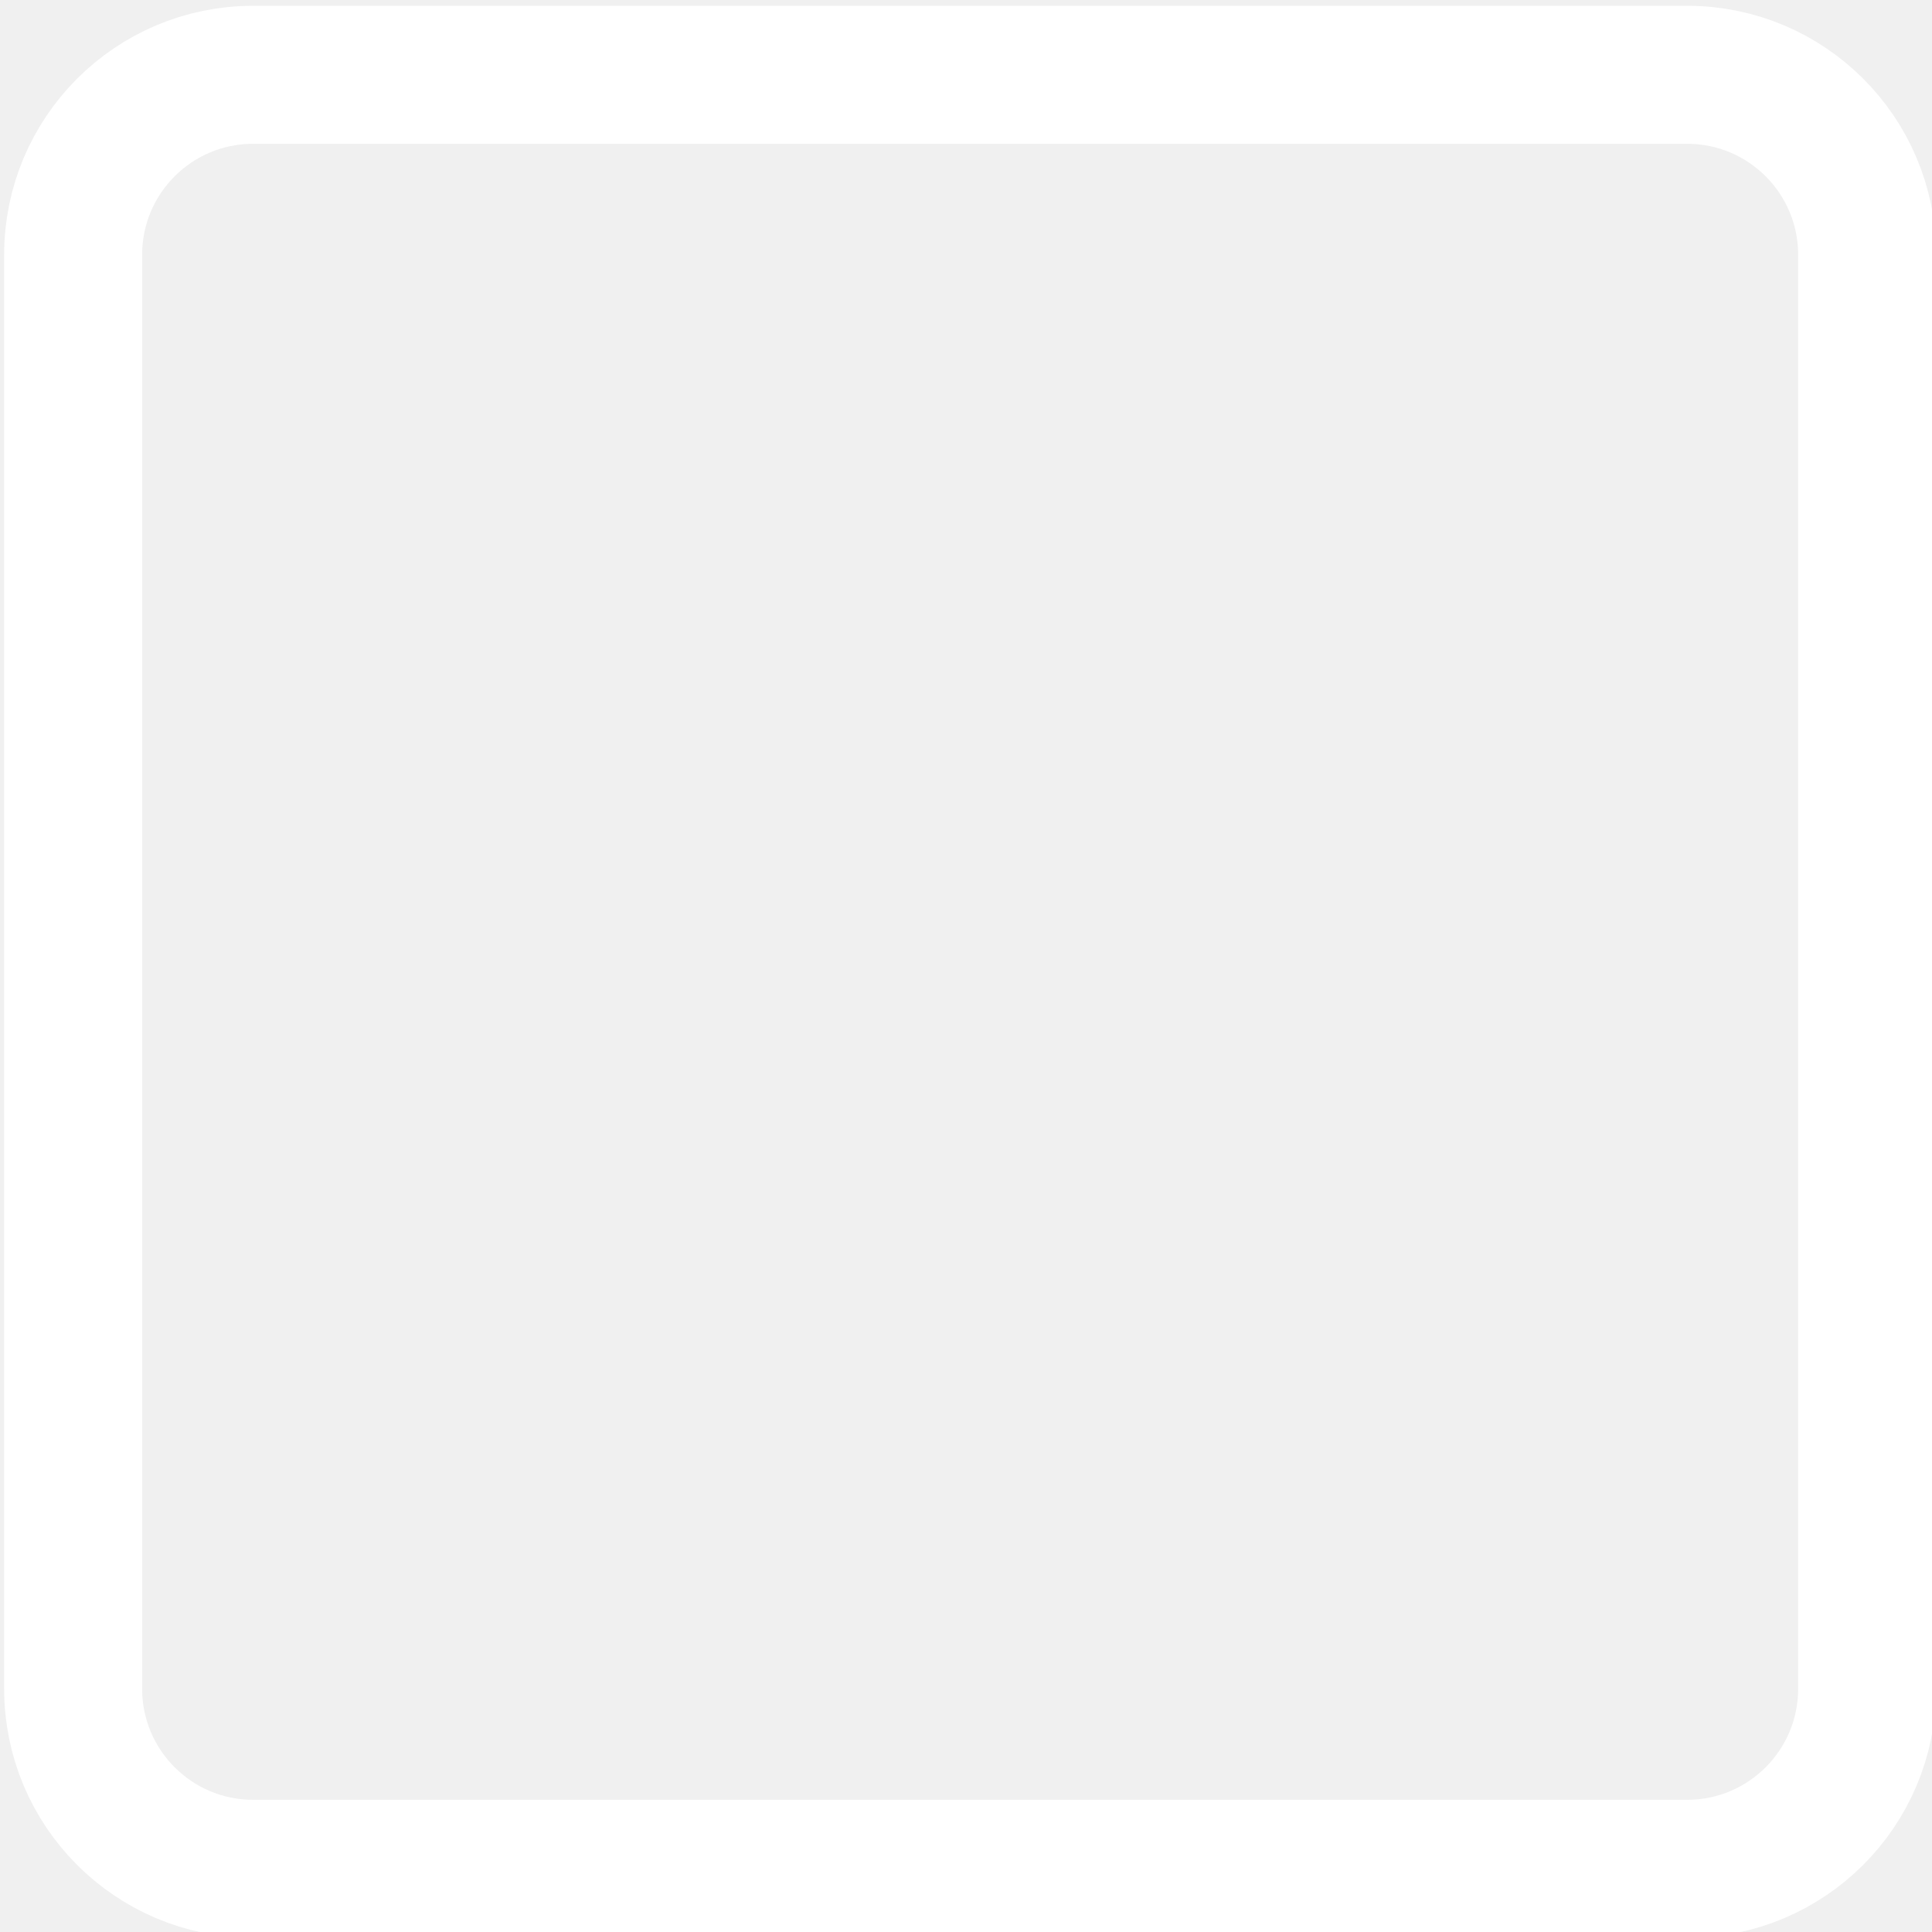
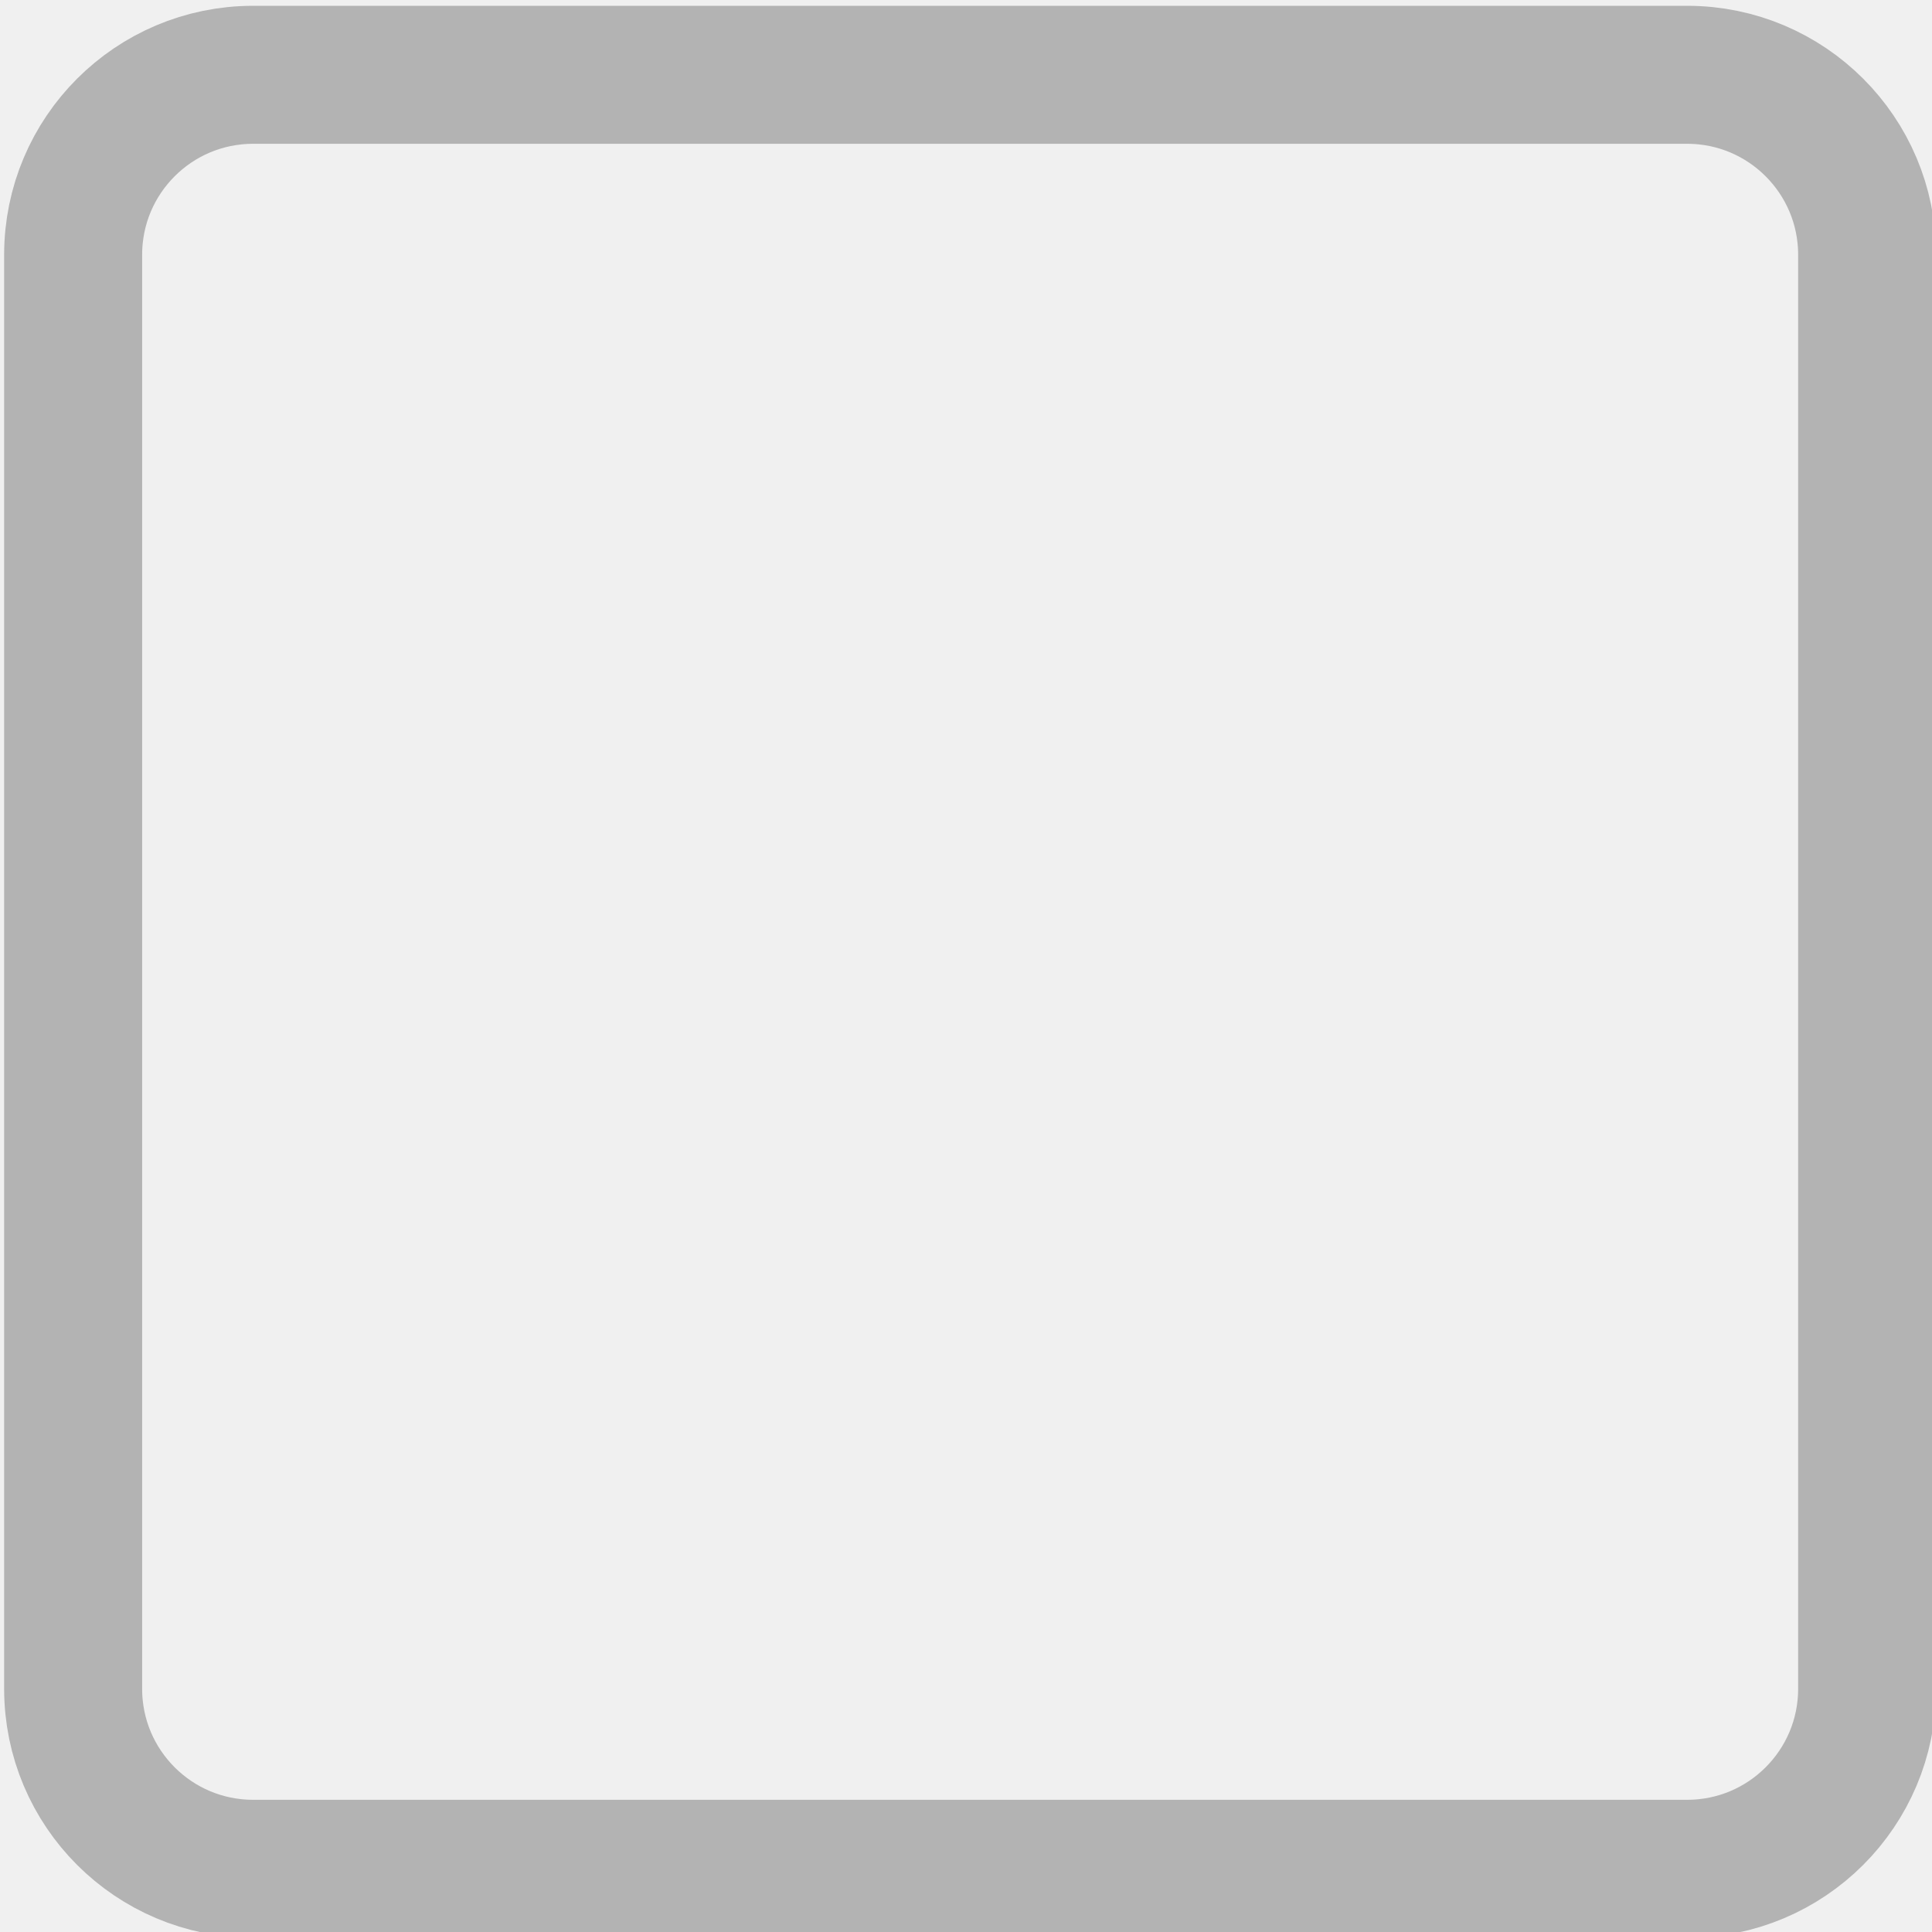
- <svg xmlns="http://www.w3.org/2000/svg" xmlns:xlink="http://www.w3.org/1999/xlink" width="14" height="14" id="svg2" version="1.1">
-   <defs id="defs4">
-     <linearGradient y2="606.005" x2="364.415" y1="599.659" x1="364.415" gradientTransform="matrix(4.110198,0,0,0.7878788,-1007.071,-94.52885)" gradientUnits="userSpaceOnUse" id="linearGradient20512" xlink:href="#linearGradient16194-5-7-2-6" />
-     <linearGradient id="linearGradient16194-5-7-2-6">
-       <stop id="stop16196-0-5-9-7" offset="0" style="stop-color:#e5e5e5;stop-opacity:1" />
-       <stop id="stop16198-0-0-3-0" offset="1" style="stop-color:#ffffff;stop-opacity:1" />
-     </linearGradient>
-     <linearGradient y2="608.789" x2="826.154" y1="598.507" x1="826.274" gradientTransform="matrix(1.471154,0,0,1.130435,-720.4087,-298.9491)" gradientUnits="userSpaceOnUse" id="linearGradient20514" xlink:href="#linearGradient15513-1-8-5-5-8" />
-     <linearGradient id="linearGradient15513-1-8-5-5-8">
-       <stop style="stop-color:#878787;stop-opacity:1" offset="0" id="stop15515-3-6-9-5-0" />
-       <stop style="stop-color:#d4d4d4;stop-opacity:1" offset="1" id="stop15517-8-6-2-1-9" />
-     </linearGradient>
-   </defs>
-   <g id="layer1" transform="translate(0,-1038.362)">
-     <rect style="color:#000000;fill:none;fill-opacity:1;fill-rule:nonzero;stroke:#ffffff;stroke-width:1px;stroke-linecap:butt;stroke-linejoin:miter;stroke-miterlimit:4;stroke-opacity:1;stroke-dasharray:none;stroke-dashoffset:0;marker:none;visibility:visible;display:inline;overflow:visible;enable-background:accumulate" id="rect15525" width="13" height="13" x="0.53" y="1038.904" ry="1.304" />
-   </g>
+ <svg viewBox="0 0 14 14">
+   <rect width="13" height="13" x=".53" y="1038.904" fill="none" stroke="#b3b3b3" color="#000" overflow="visible" ry="1.304" style="marker:none" transform="translate(0 -1038.362)" />
</svg>
